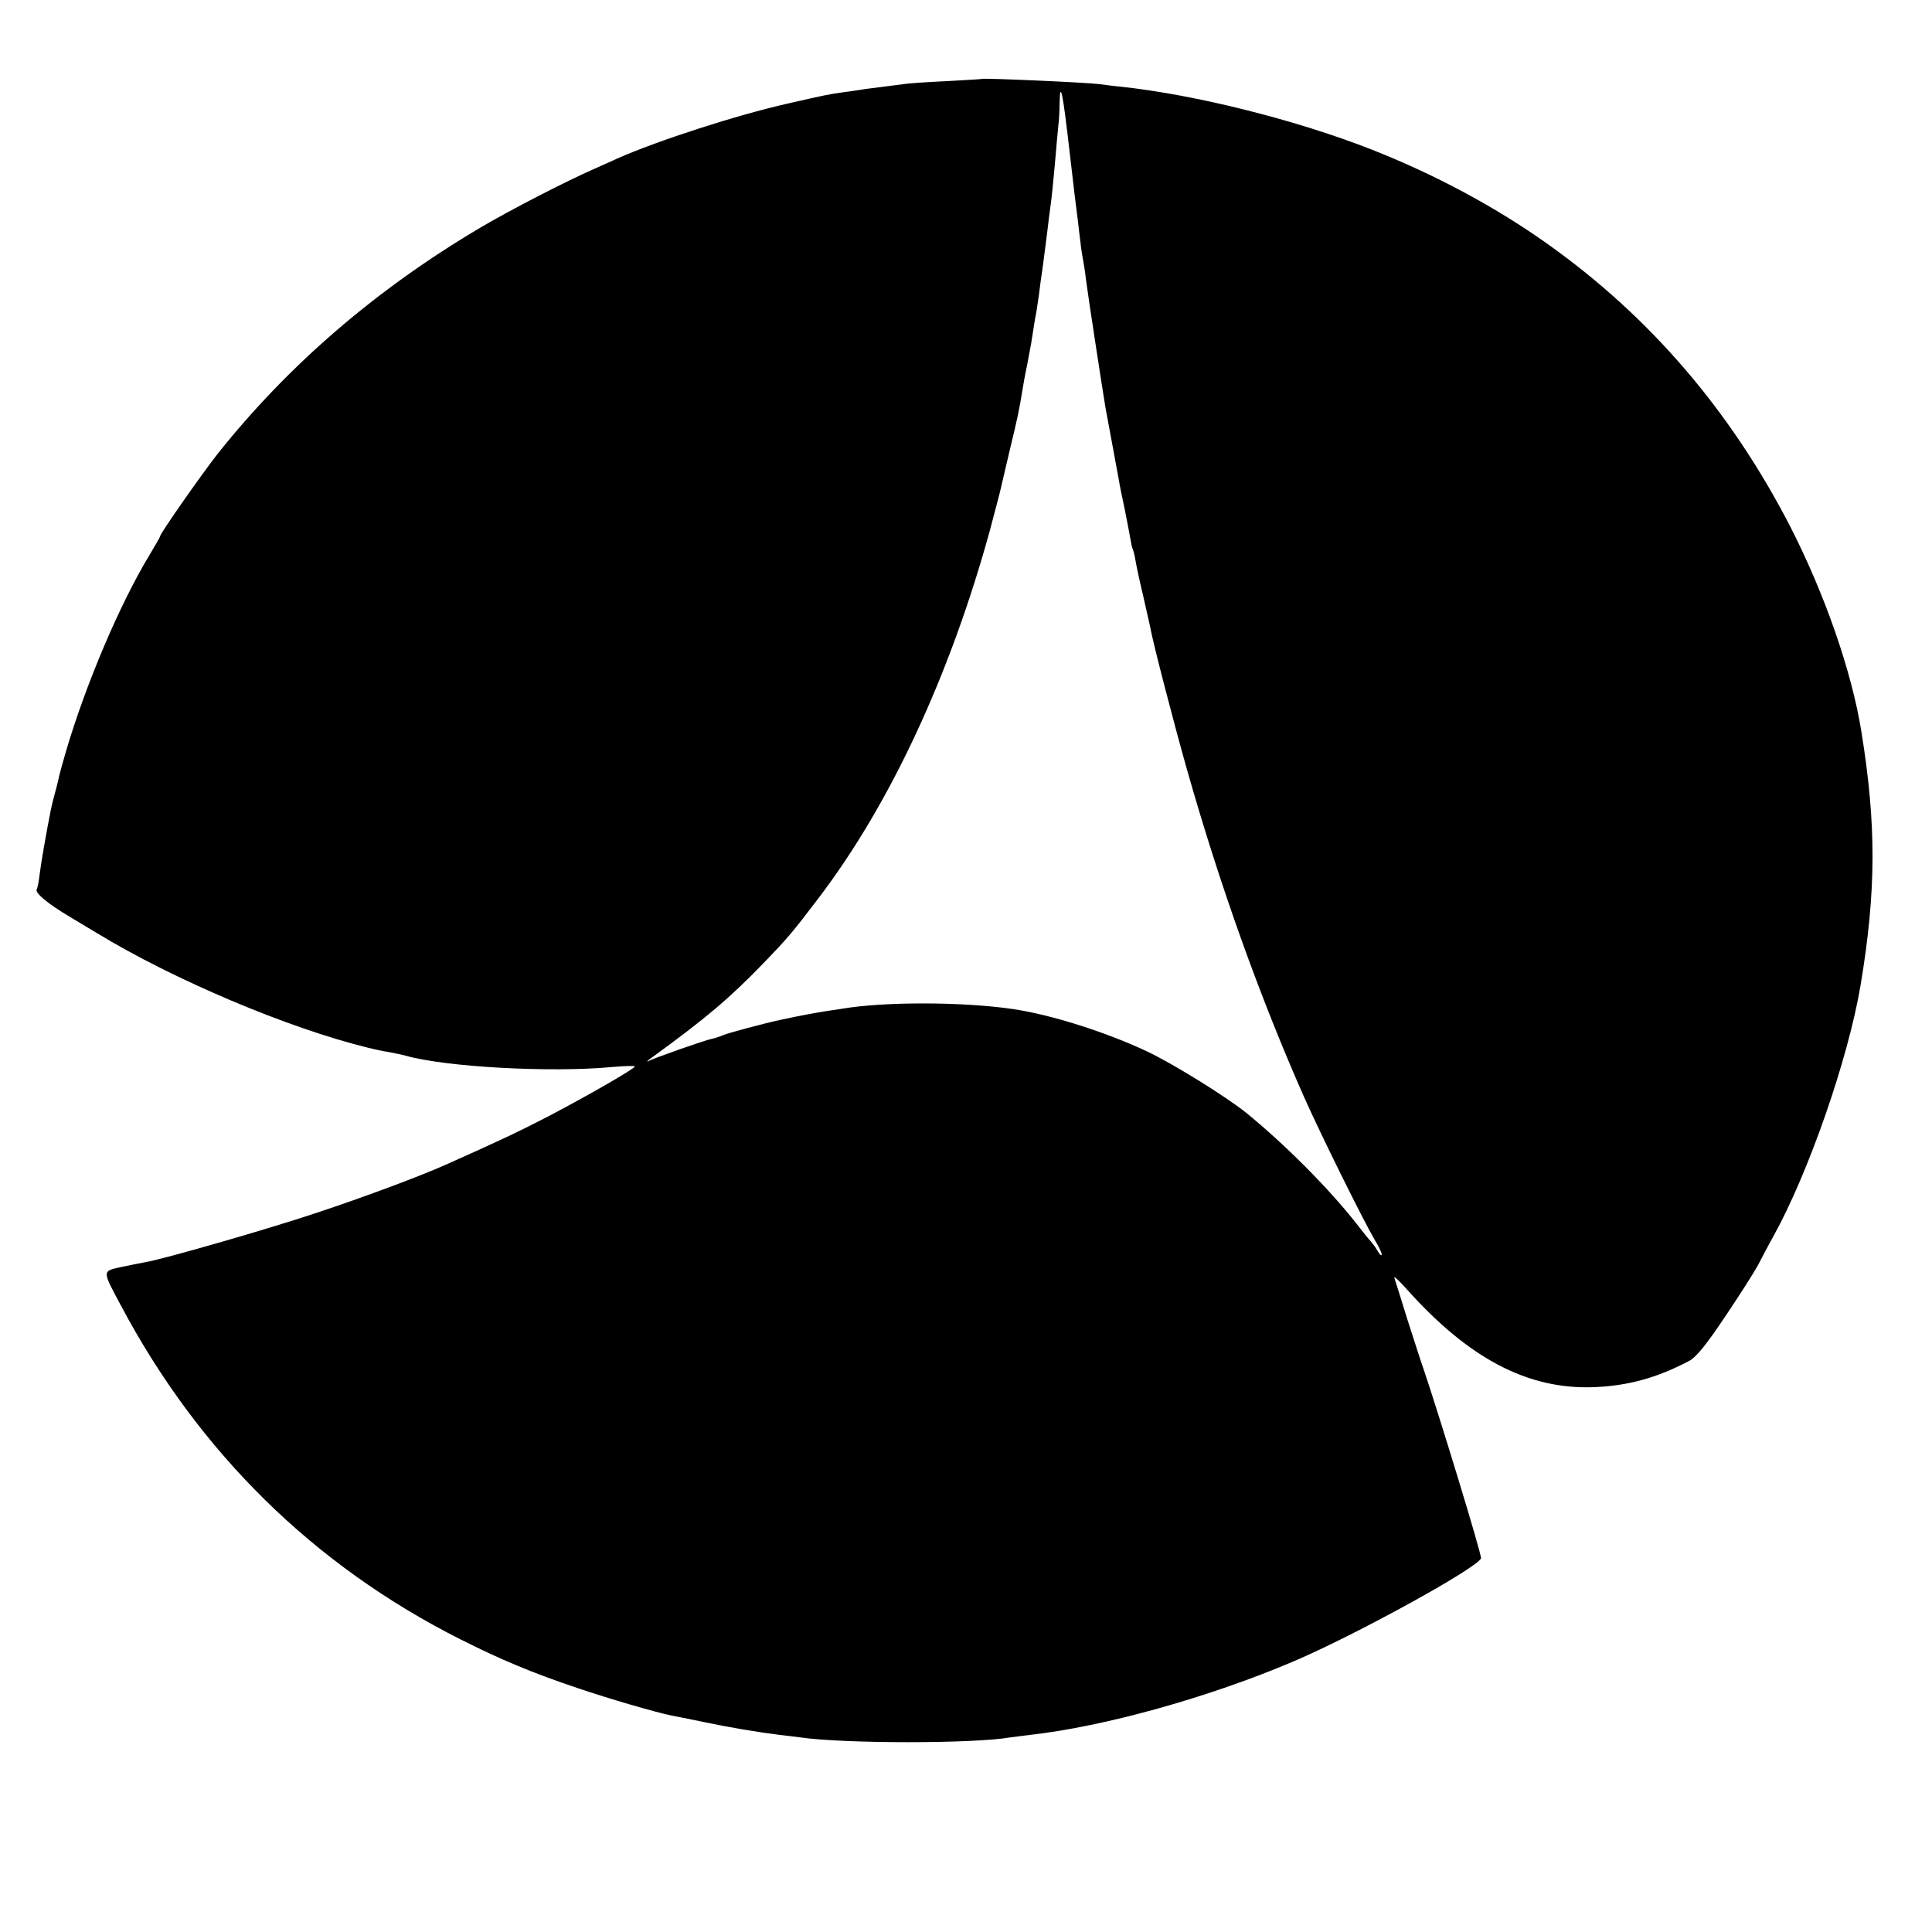
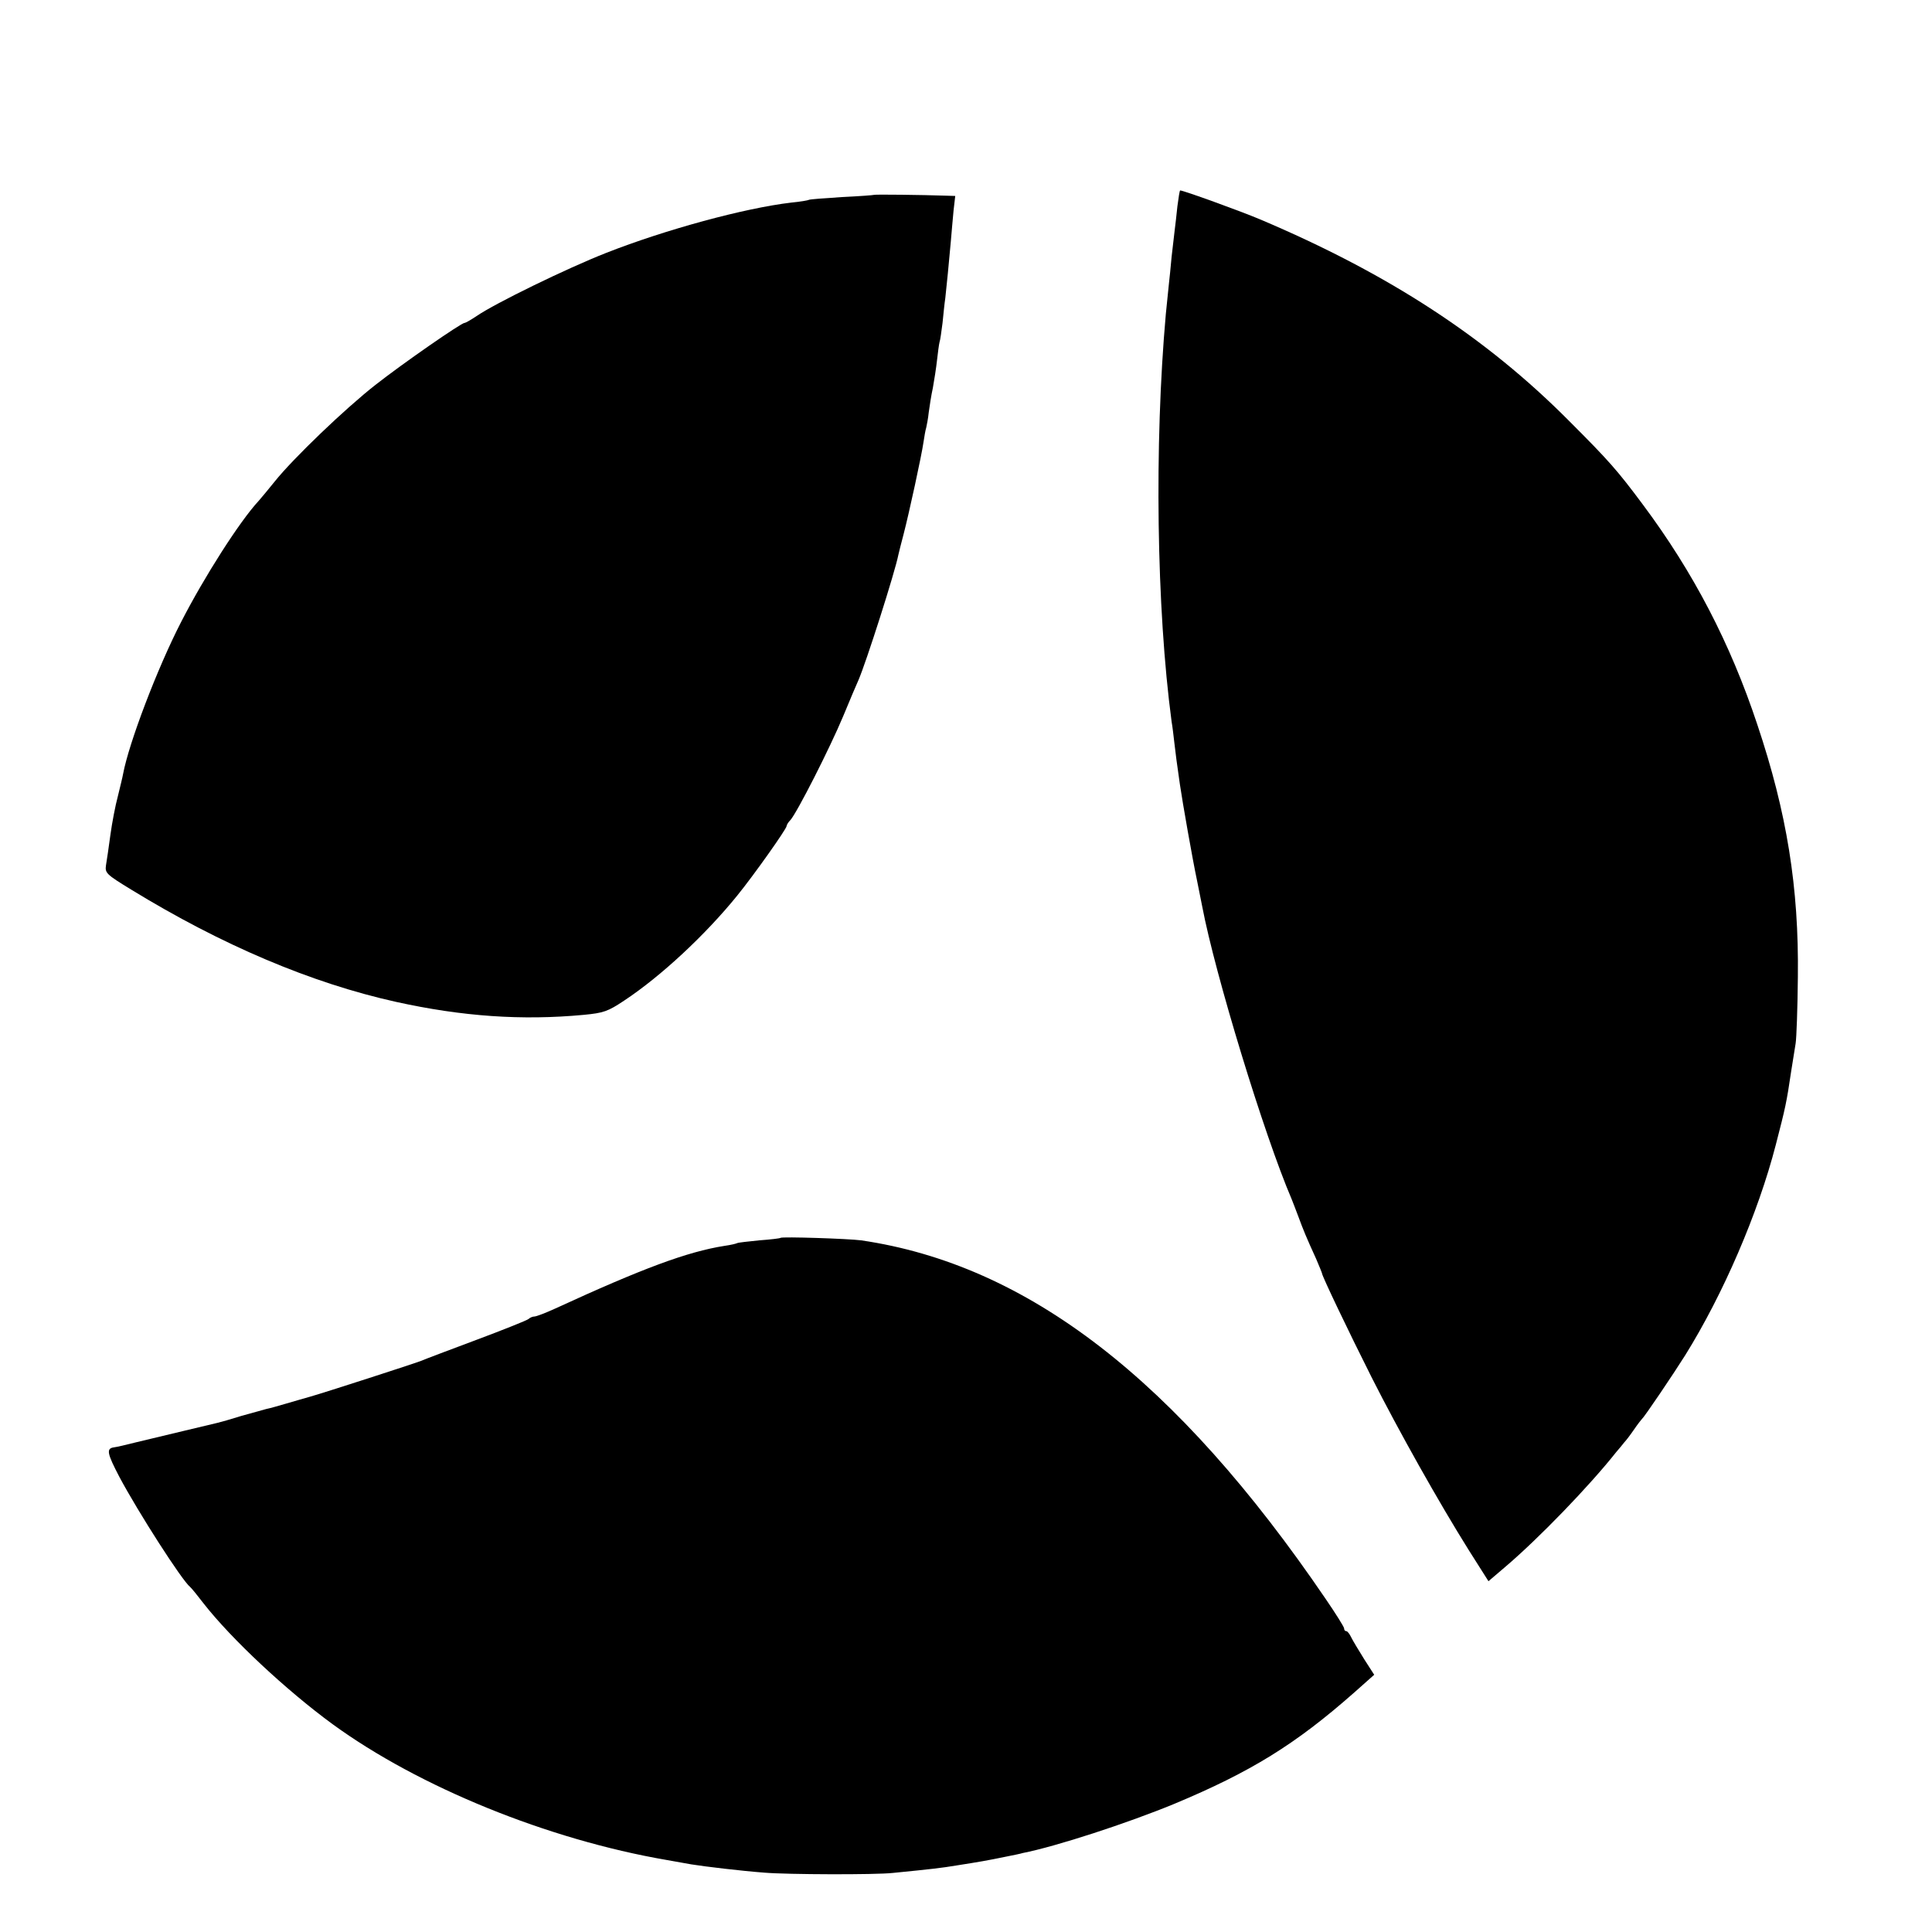
<svg xmlns="http://www.w3.org/2000/svg" version="1.0" width="700pt" height="700pt" viewBox="0 0 700 700" preserveAspectRatio="xMidYMid meet">
  <g transform="translate(0,700) scale(0.1,-0.1)" fill="#000000" stroke="none">
-     <path d="M3557 6714 c-1 -1 -58 -4 -127 -8 -69 -3 -136 -8 -150 -10 -14 -2 -52 -7 -85 -11 -32 -4 -66 -8 -75 -10 -8 -1 -37 -6 -63 -9 -61 -9 -57 -8 -202 -41 -186 -42 -471 -134 -620 -200 -16 -8 -52 -23 -80 -36 -105 -46 -305 -149 -415 -214 -377 -223 -696 -498 -952 -820 -55 -70 -208 -288 -208 -298 0 -3 -18 -34 -39 -69 -107 -177 -229 -464 -301 -707 -12 -41 -23 -81 -25 -90 -2 -9 -8 -36 -15 -61 -7 -25 -14 -54 -16 -65 -15 -76 -35 -188 -40 -230 -3 -27 -8 -53 -11 -57 -7 -13 39 -52 122 -101 44 -27 87 -52 95 -57 277 -169 693 -345 983 -416 36 -9 63 -14 92 -19 17 -3 37 -8 45 -10 144 -41 525 -62 748 -41 45 4 82 5 82 2 0 -8 -171 -106 -310 -179 -108 -56 -184 -92 -375 -177 -99 -44 -295 -117 -470 -175 -167 -56 -555 -168 -618 -178 -12 -2 -50 -10 -85 -17 -73 -16 -73 -11 -4 -140 283 -533 699 -942 1231 -1210 145 -73 259 -121 426 -177 112 -38 280 -87 339 -99 11 -2 63 -12 115 -23 100 -21 191 -36 276 -47 28 -3 61 -7 75 -9 160 -23 628 -23 760 0 14 2 45 6 70 9 272 30 653 137 958 267 225 96 665 338 678 373 4 10 -161 549 -210 691 -8 22 -33 101 -57 175 -23 74 -44 142 -47 150 -2 8 17 -10 44 -40 225 -252 439 -365 679 -356 123 5 227 33 345 95 26 14 61 57 130 160 52 77 106 162 120 188 14 27 38 73 55 103 128 231 271 643 316 909 57 341 58 582 3 921 -35 218 -133 499 -259 745 -216 418 -507 757 -875 1019 -189 135 -411 254 -640 344 -272 107 -638 199 -910 228 -25 2 -58 7 -75 9 -43 6 -423 23 -428 19z m318 -261 c13 -114 27 -230 31 -258 3 -27 7 -61 9 -75 1 -14 5 -38 8 -55 3 -16 9 -52 12 -80 6 -49 60 -400 70 -460 3 -16 14 -77 25 -135 11 -58 21 -116 24 -130 2 -14 11 -59 20 -100 8 -41 18 -90 21 -109 3 -19 7 -37 9 -40 2 -3 7 -22 10 -41 3 -19 15 -75 27 -125 11 -49 23 -101 26 -115 9 -54 85 -346 133 -516 120 -423 264 -825 425 -1189 61 -137 212 -442 254 -514 18 -29 30 -56 27 -58 -2 -3 -9 4 -15 15 -6 11 -17 26 -24 34 -7 7 -32 38 -55 68 -101 128 -261 288 -398 399 -72 58 -267 179 -359 222 -149 70 -348 133 -485 153 -184 27 -469 27 -620 1 -14 -2 -41 -6 -60 -9 -31 -5 -93 -16 -157 -30 -62 -13 -200 -50 -214 -57 -9 -4 -27 -10 -40 -13 -23 -4 -205 -68 -231 -81 -7 -3 -2 2 12 12 197 143 283 216 403 340 91 94 107 113 202 238 260 341 478 810 622 1335 18 69 36 135 38 146 3 12 18 77 34 145 29 120 34 144 46 219 3 19 10 58 16 85 16 83 17 91 23 131 3 22 8 50 11 64 2 14 6 41 9 60 2 19 9 69 15 110 5 41 13 98 16 125 3 28 8 64 10 80 5 33 11 92 21 205 3 41 8 86 9 100 2 14 4 47 4 74 2 91 12 39 36 -171z" />
+     <path d="M4266 6253 c-3 -32 -8 -71 -10 -88 -2 -16 -7 -59 -11 -95 -3 -36 -8 -81 -10 -100 -2 -19 -7 -68 -11 -108 -42 -472 -34 -1066 21 -1477 3 -16 7 -51 10 -77 5 -44 8 -66 20 -150 9 -62 46 -273 62 -348 8 -41 17 -84 19 -95 46 -243 224 -827 324 -1060 4 -11 16 -40 25 -65 17 -46 27 -71 64 -152 11 -26 21 -50 21 -52 0 -9 94 -206 180 -377 97 -192 243 -452 352 -626 l71 -112 61 52 c120 102 303 291 402 416 11 13 24 28 29 35 6 6 22 27 35 46 13 19 27 37 30 40 8 6 114 163 156 230 137 220 264 514 328 762 35 135 39 153 56 268 6 36 13 81 16 100 3 19 7 127 8 240 4 325 -40 596 -147 915 -98 295 -232 552 -414 796 -93 125 -124 160 -268 304 -301 303 -654 533 -1119 730 -71 30 -278 105 -290 105 -2 0 -6 -26 -10 -57z" />
+     <path d="M3167 6294 c-1 -1 -53 -5 -116 -8 -63 -4 -117 -8 -120 -10 -3 -2 -32 -7 -64 -10 -170 -20 -456 -98 -670 -182 -145 -57 -403 -183 -470 -229 -21 -14 -40 -25 -44 -25 -12 0 -224 -147 -322 -224 -109 -85 -299 -267 -366 -351 -22 -27 -48 -59 -58 -70 -68 -73 -197 -275 -281 -439 -86 -167 -189 -438 -210 -550 -2 -12 -11 -48 -19 -81 -9 -33 -21 -96 -27 -140 -6 -44 -13 -93 -16 -110 -4 -28 1 -33 91 -88 328 -201 653 -339 960 -407 240 -53 456 -68 680 -47 72 7 87 12 147 52 133 88 294 238 409 380 61 75 179 242 179 252 0 4 6 14 14 22 24 27 143 261 191 376 25 61 50 119 55 130 28 64 133 393 145 455 2 8 10 42 19 75 20 77 65 284 72 333 3 20 7 44 10 53 2 9 7 34 9 55 3 22 9 62 15 89 5 28 12 72 15 100 3 27 7 57 9 65 3 8 7 40 11 70 3 30 7 71 10 90 5 44 13 127 20 205 3 33 7 84 10 113 l6 52 -33 1 c-84 3 -259 5 -261 3z" />
+     <path d="M2828 2515 c-2 -2 -36 -6 -77 -9 -40 -4 -76 -8 -80 -10 -3 -2 -24 -7 -46 -10 -134 -21 -298 -82 -613 -227 -35 -16 -69 -29 -76 -29 -6 0 -16 -4 -21 -9 -6 -5 -91 -39 -190 -76 -99 -37 -189 -71 -200 -76 -26 -10 -347 -114 -400 -129 -22 -6 -62 -18 -90 -26 -27 -8 -59 -17 -70 -19 -11 -3 -51 -14 -90 -25 -38 -12 -77 -23 -86 -25 -18 -4 -196 -47 -297 -71 -35 -9 -70 -17 -79 -18 -29 -4 -25 -22 20 -108 69 -129 226 -374 256 -398 4 -3 26 -30 49 -60 101 -129 299 -314 467 -437 313 -228 780 -418 1210 -492 33 -6 74 -13 90 -16 49 -8 184 -24 265 -30 83 -7 402 -8 465 -1 141 14 176 18 230 27 83 13 112 18 175 31 30 6 60 12 65 14 122 24 379 108 549 178 278 116 440 216 653 404 l72 64 -36 56 c-20 32 -41 67 -47 79 -6 13 -14 23 -18 23 -5 0 -8 4 -8 10 0 5 -30 53 -67 107 -541 795 -1081 1211 -1683 1299 -45 6 -287 14 -292 9z" />
  </g>
</svg>
